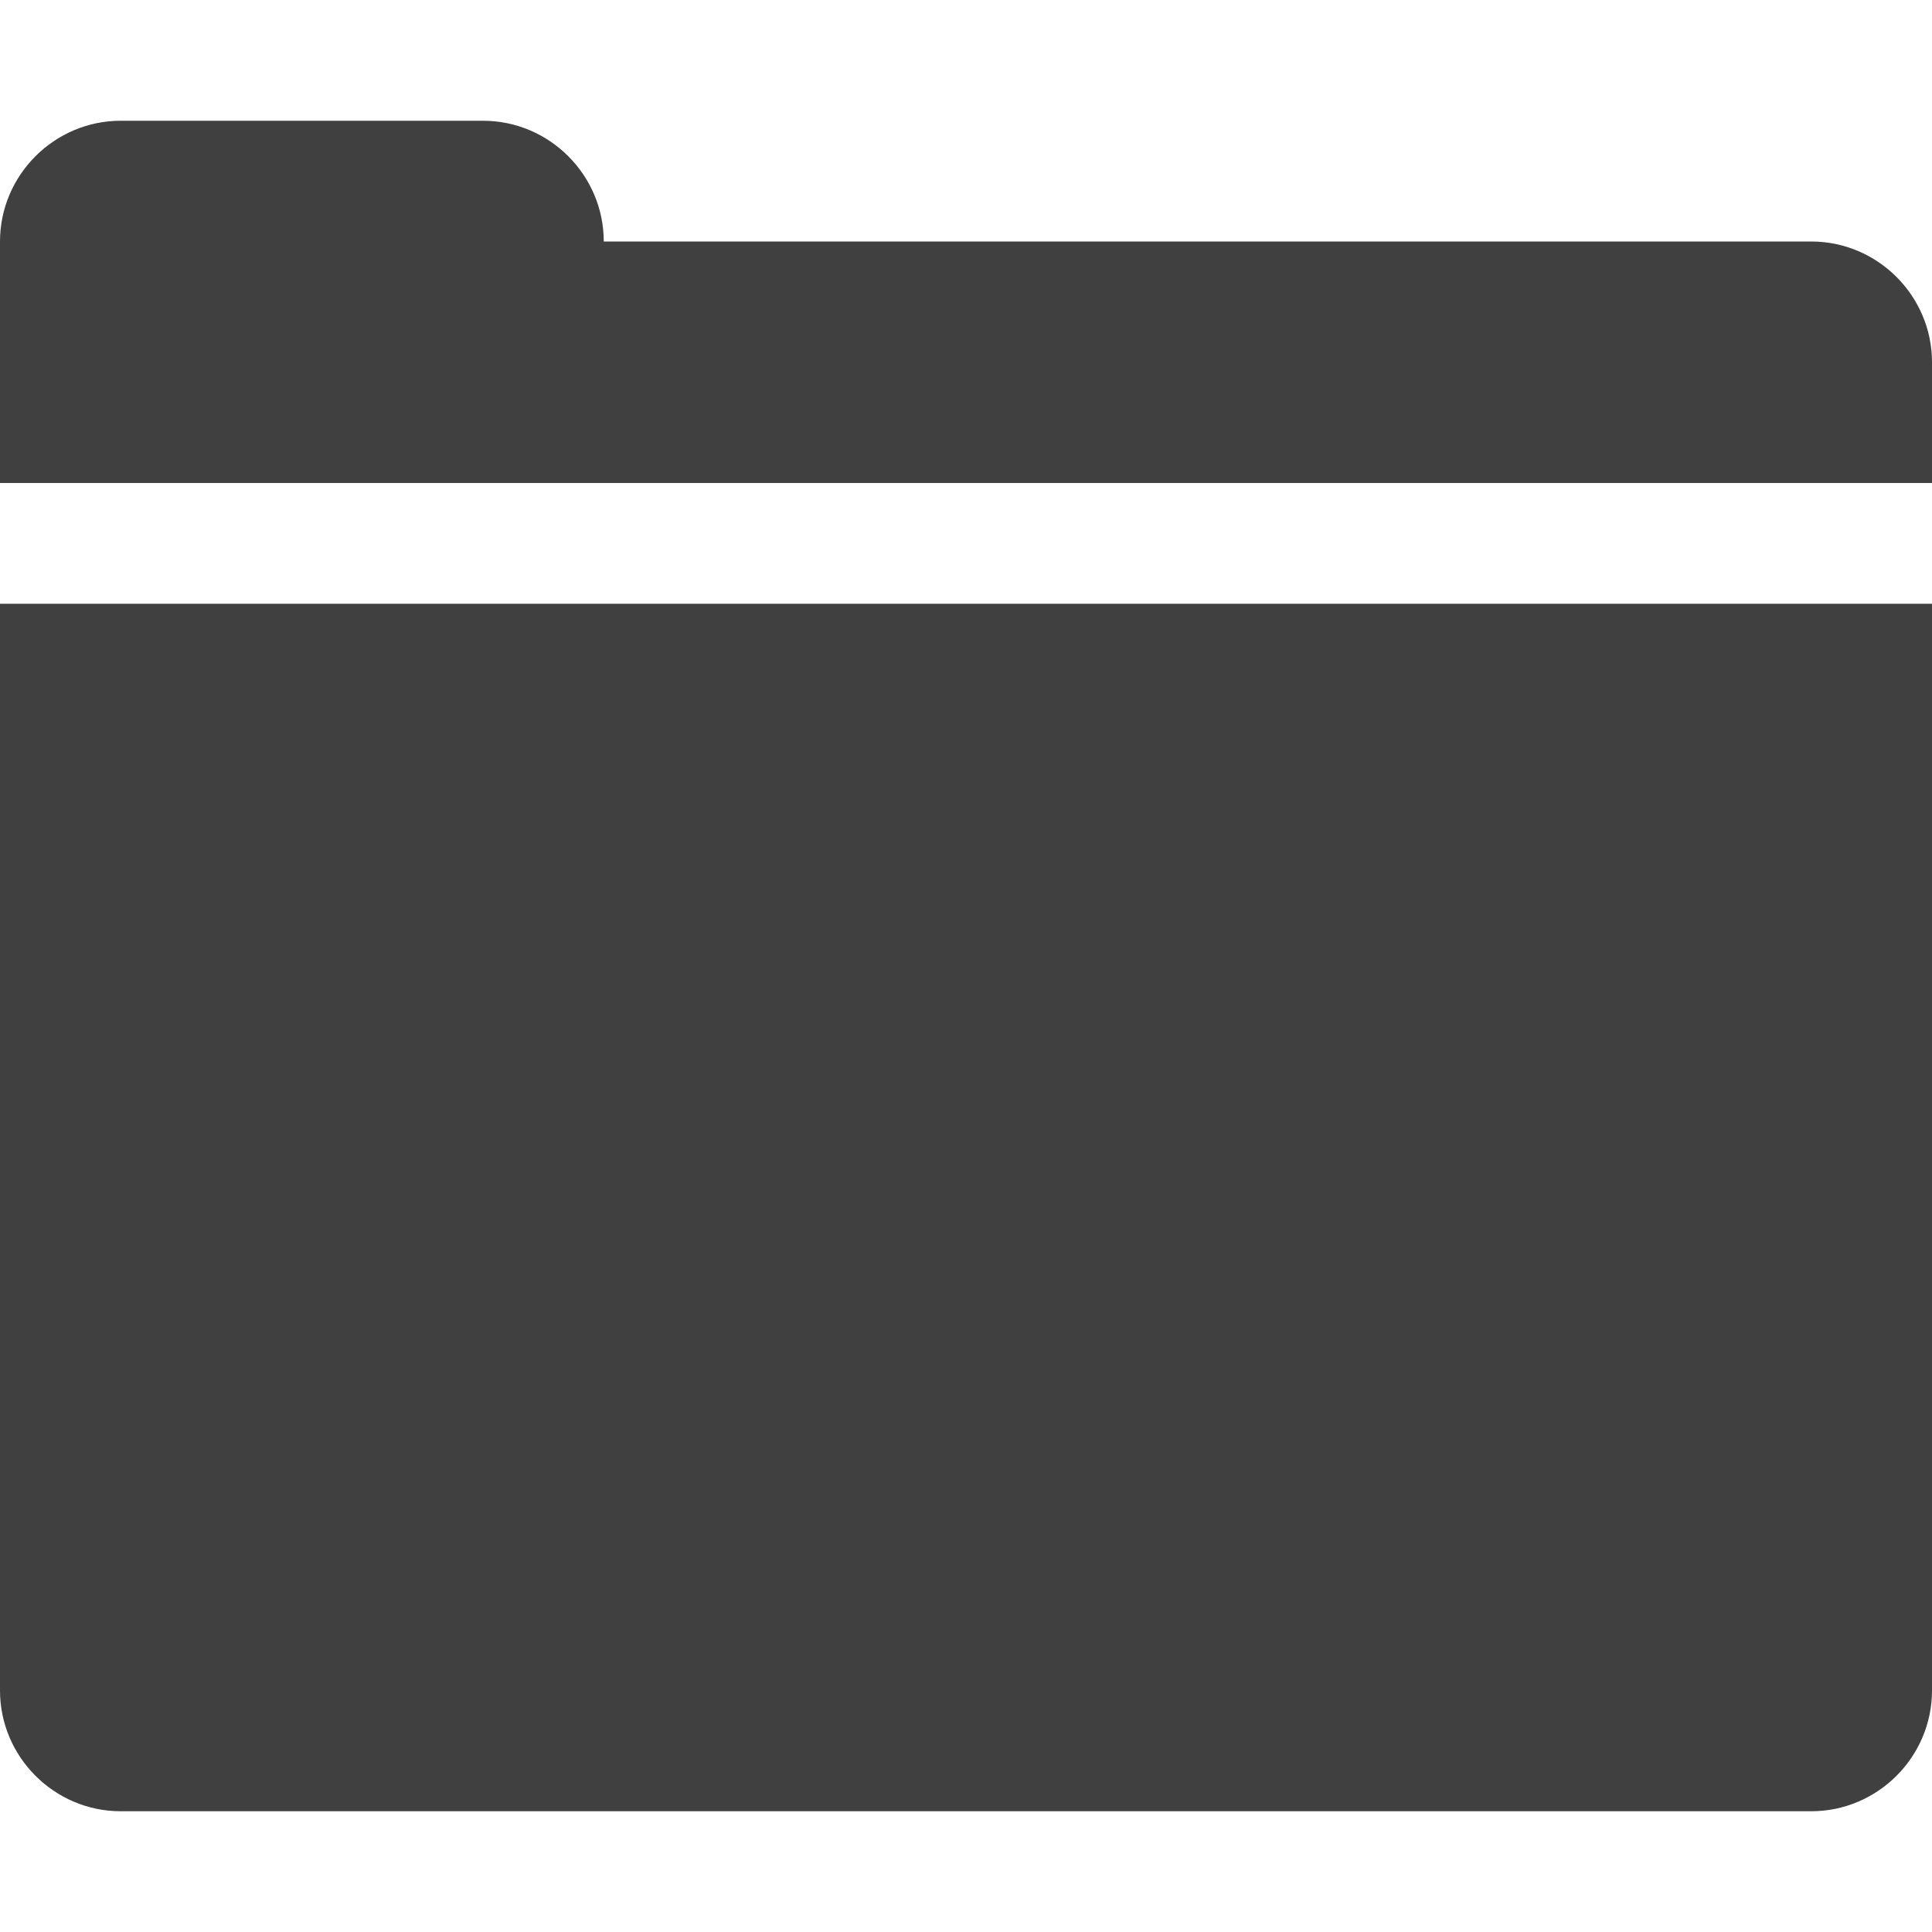
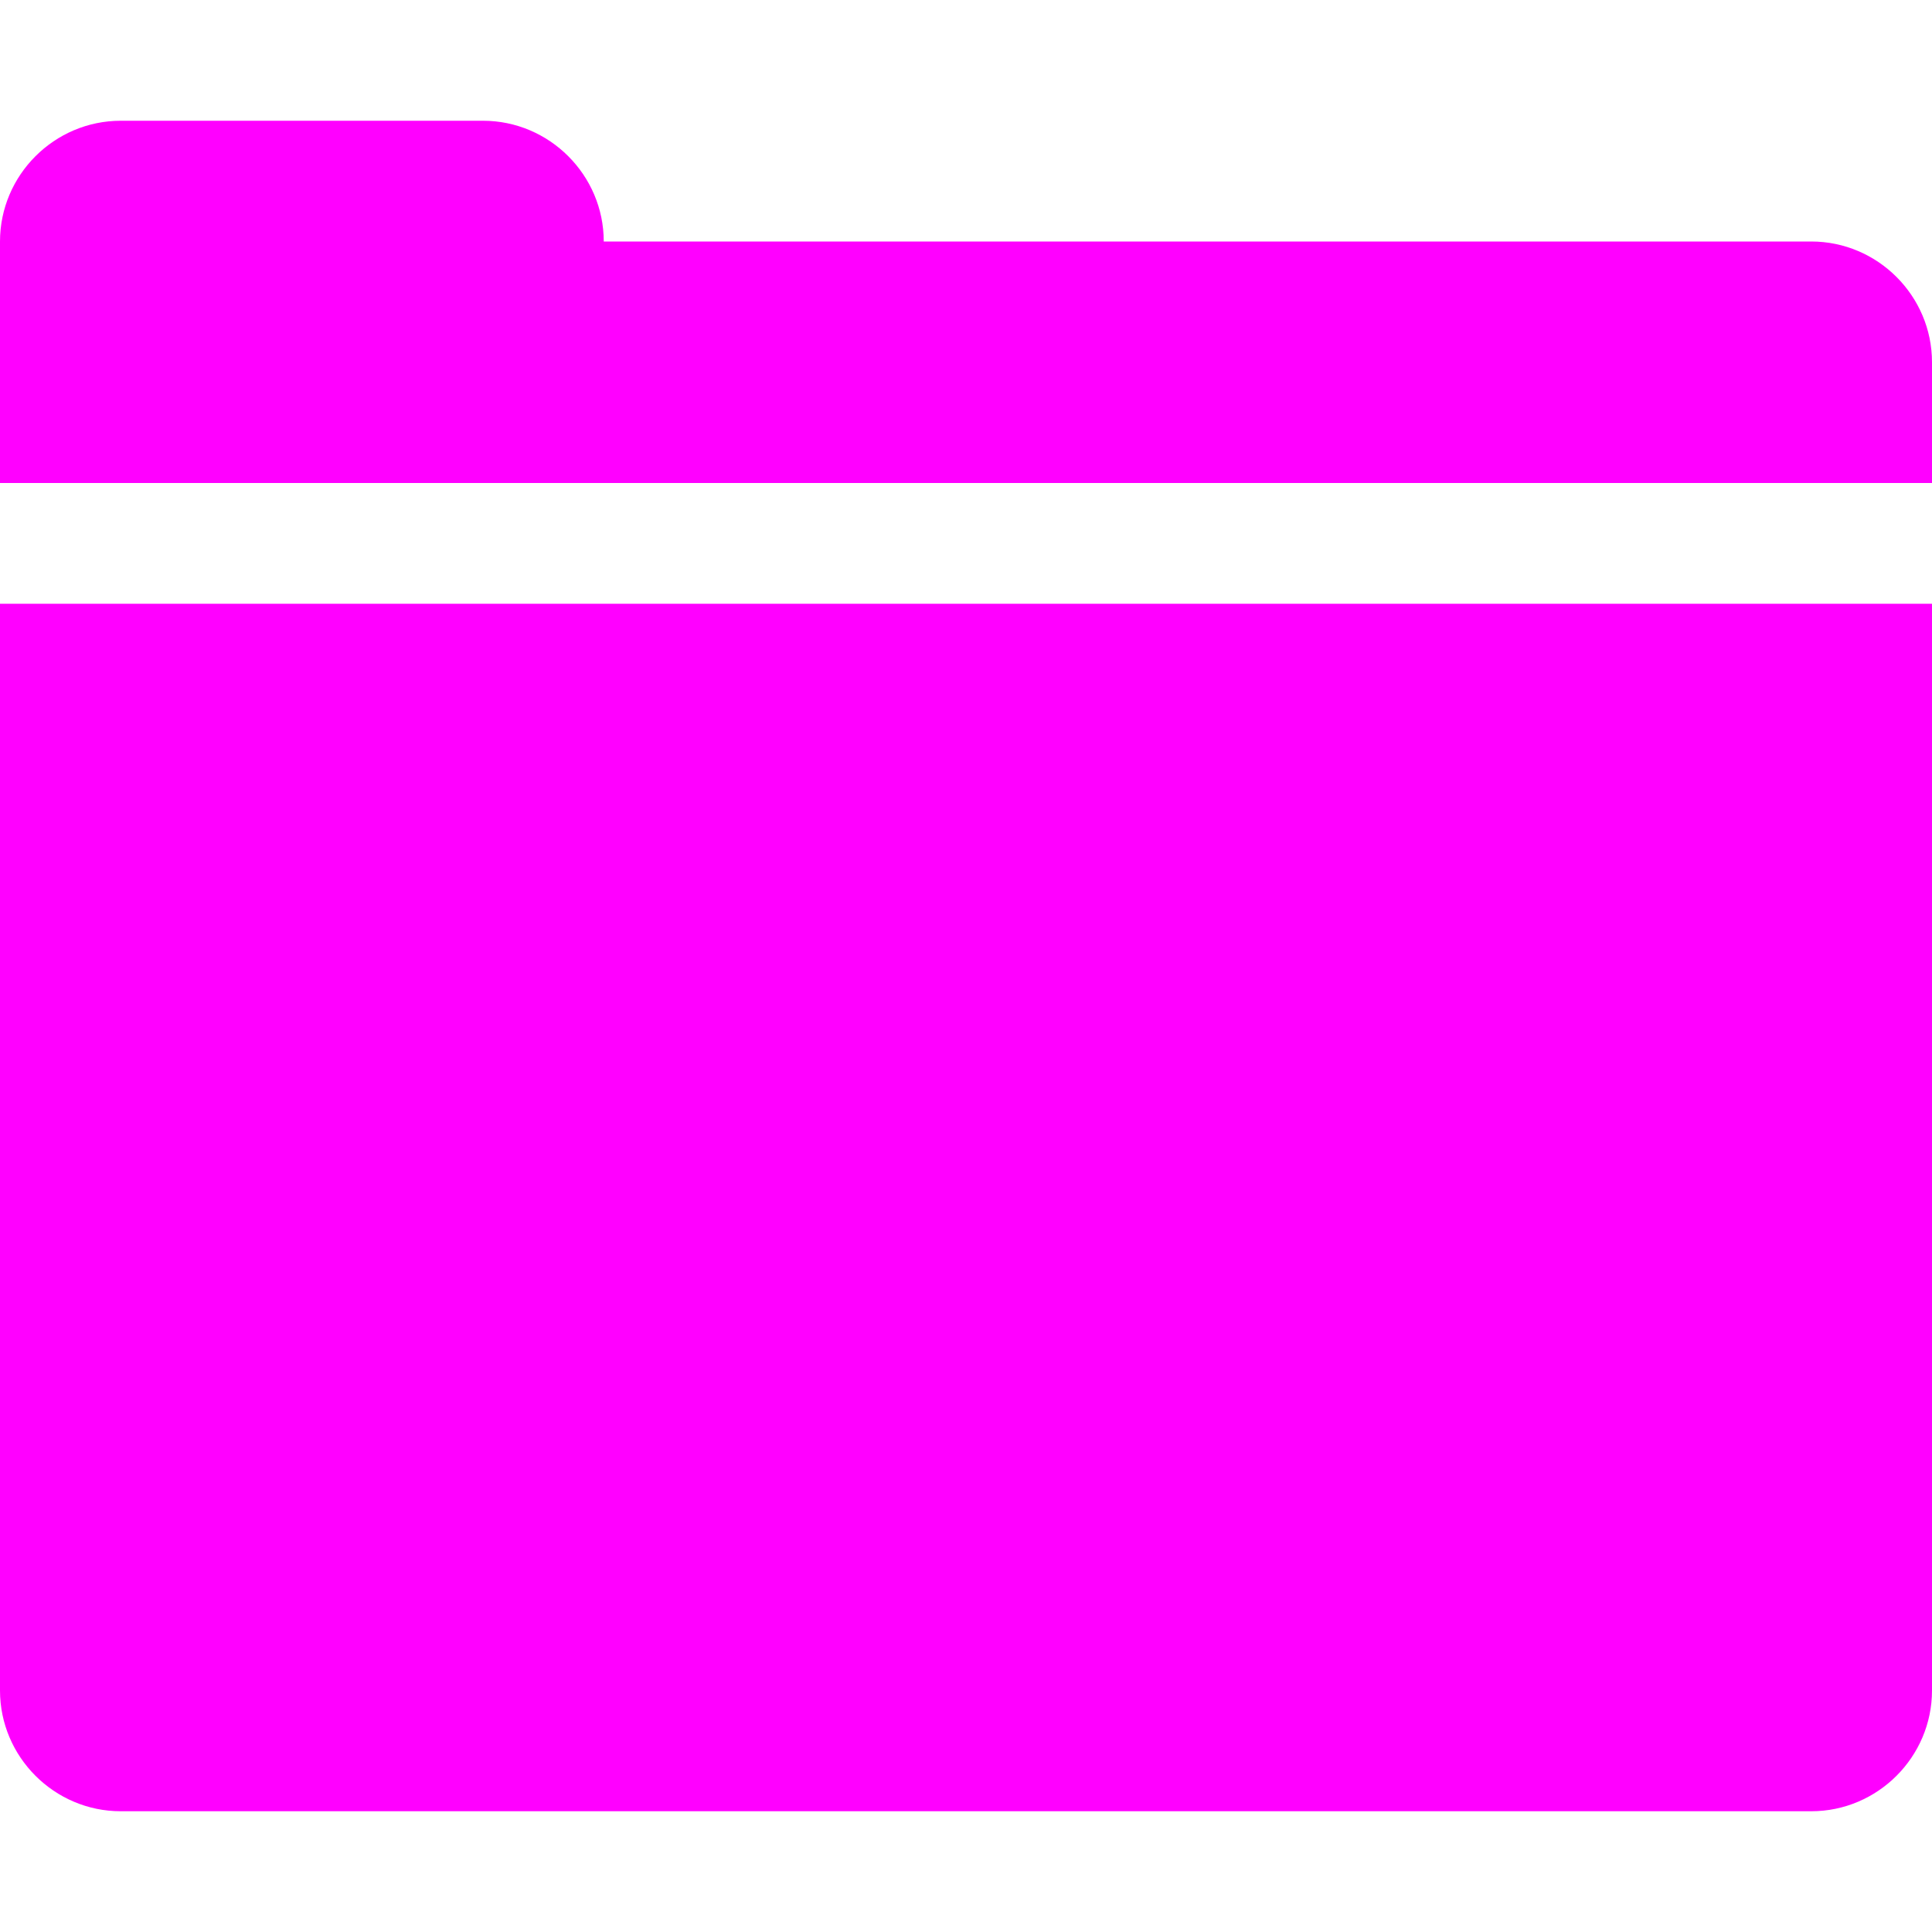
<svg xmlns="http://www.w3.org/2000/svg" id="Layer_1" viewBox="0 0 16 16">
  <defs>
-     <style>.cls-1{fill:#404040;}</style>
+     <style>.cls-1{fill:#f0f;}</style>
  </defs>
  <path class="cls-1" d="M1,5H0V14c0,.55,.45,1,1,1H15c.55,0,1-.45,1-1V5H1Z" />
  <path class="cls-1" d="M15,2H5c0-.55-.45-1-1-1H1c-.55,0-1,.45-1,1v2H16v-1c0-.55-.45-1-1-1Z" />
</svg>
